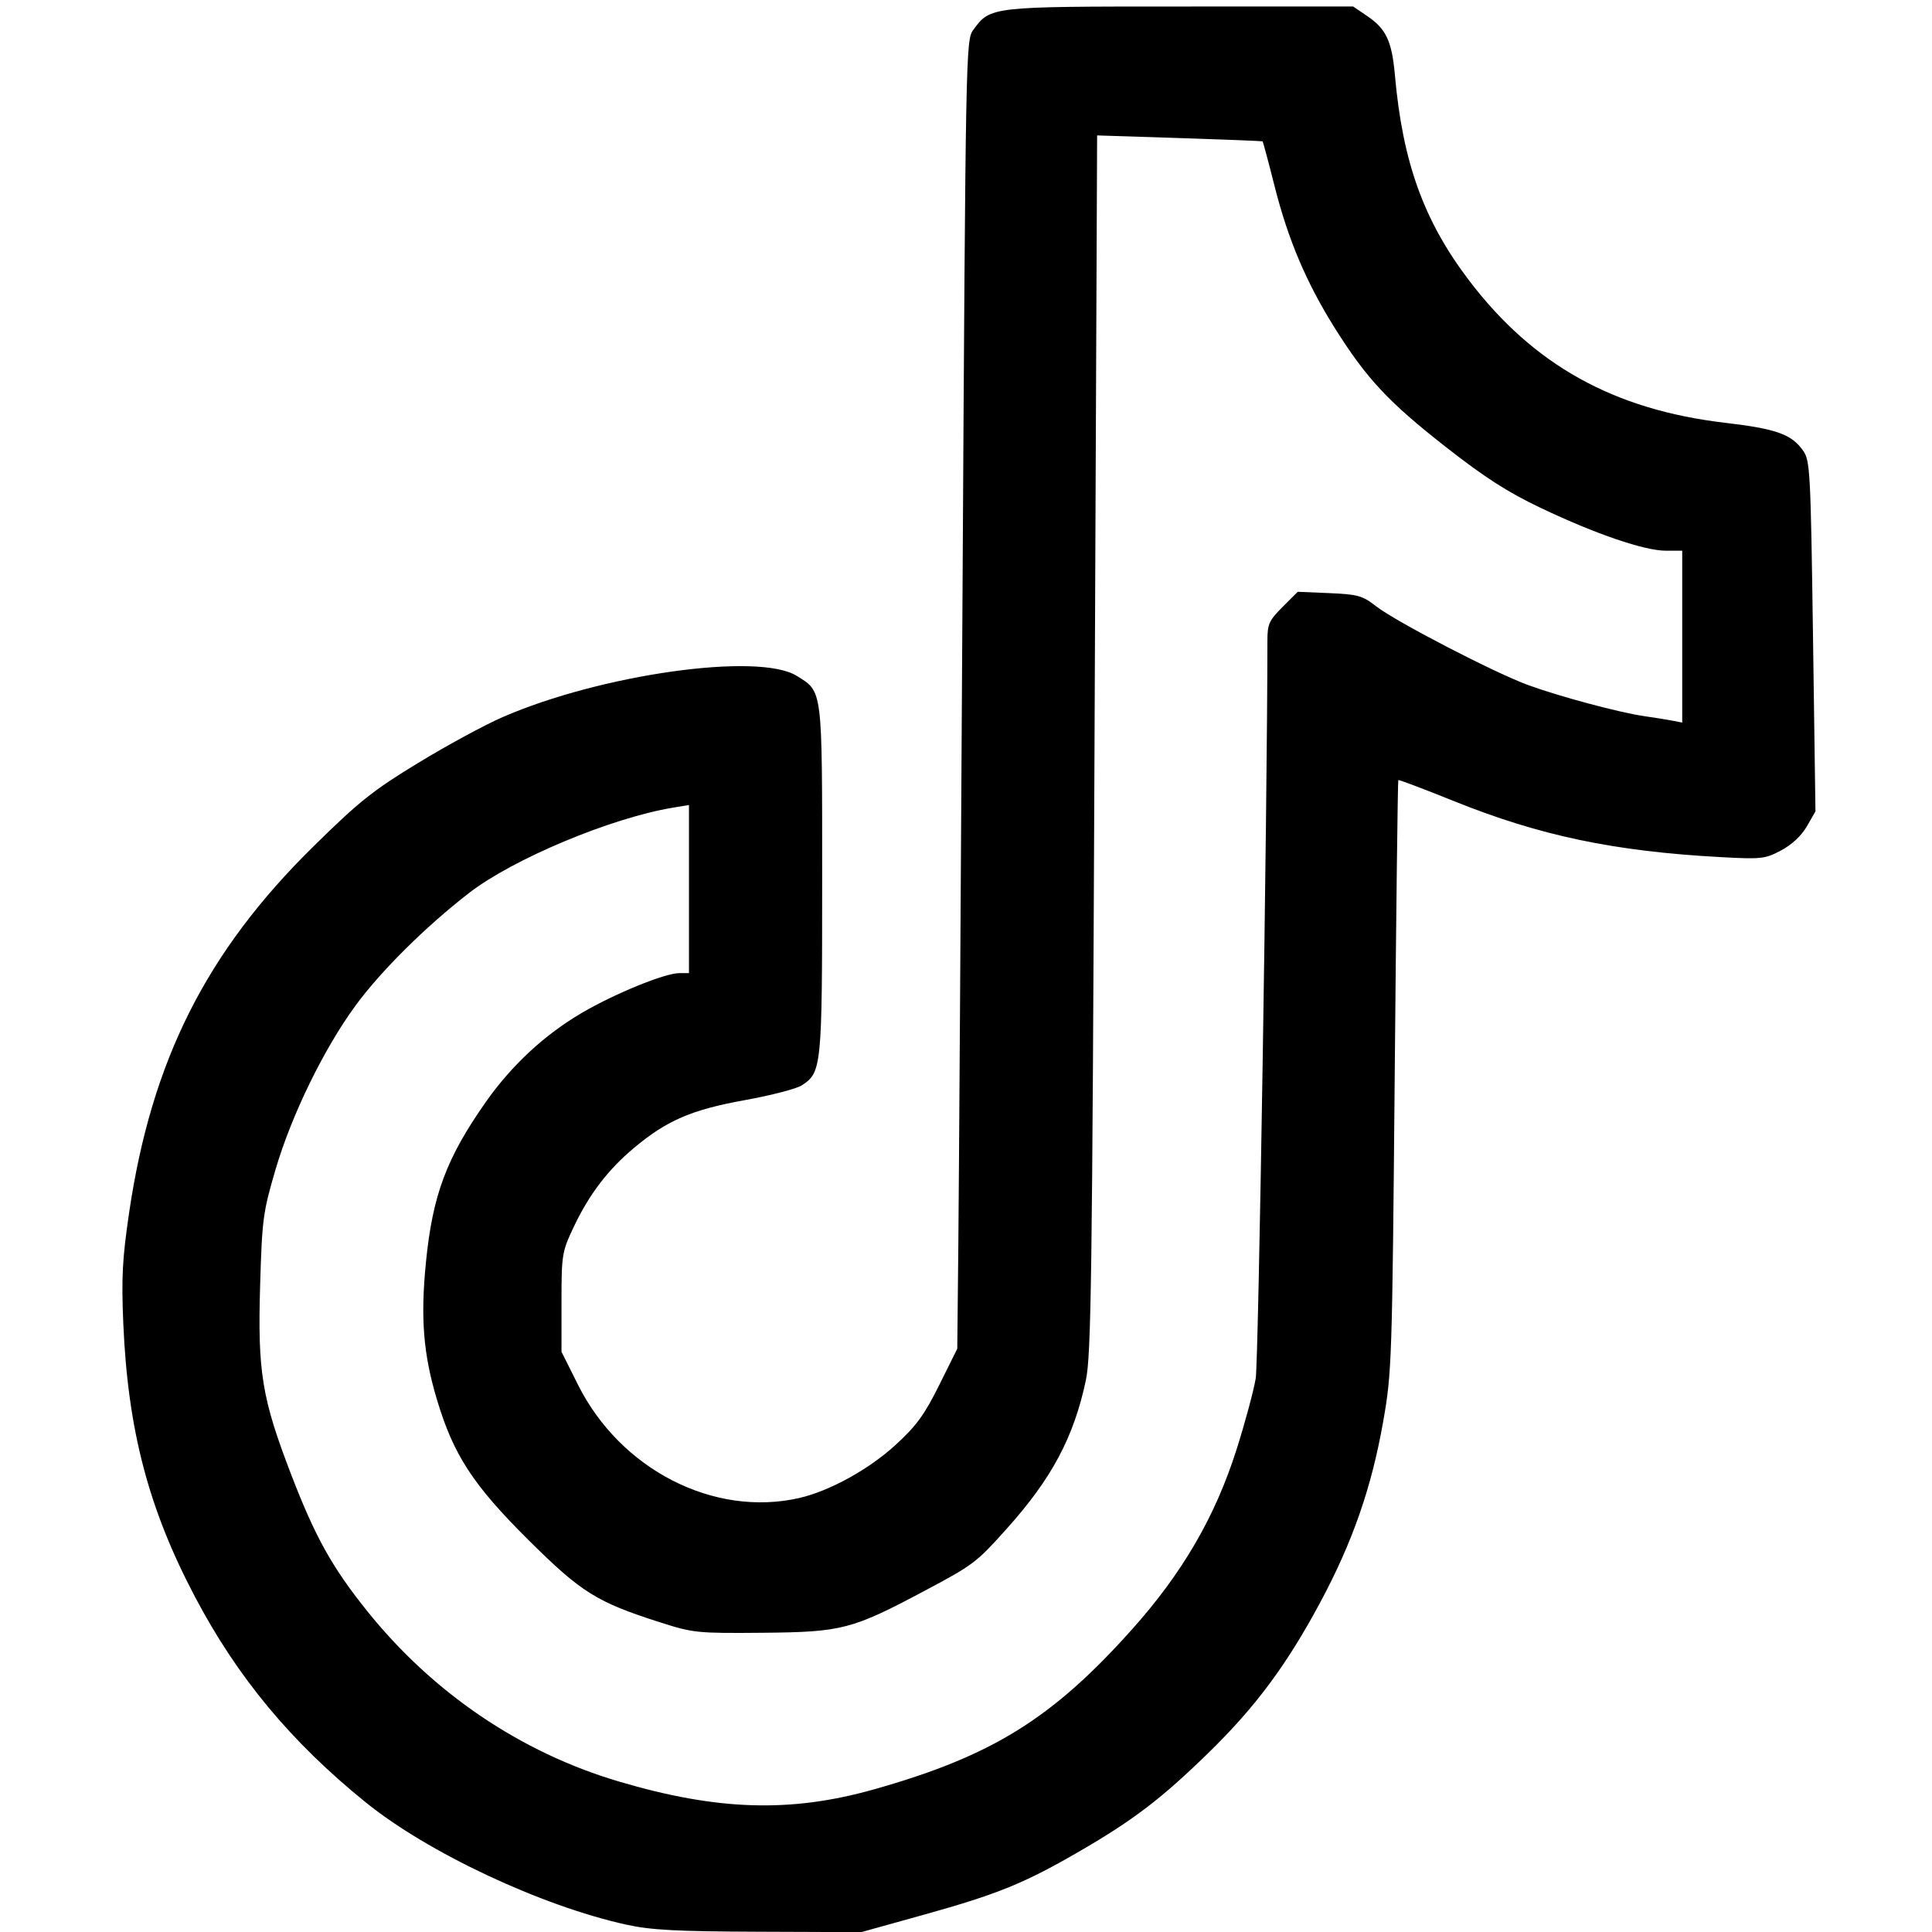
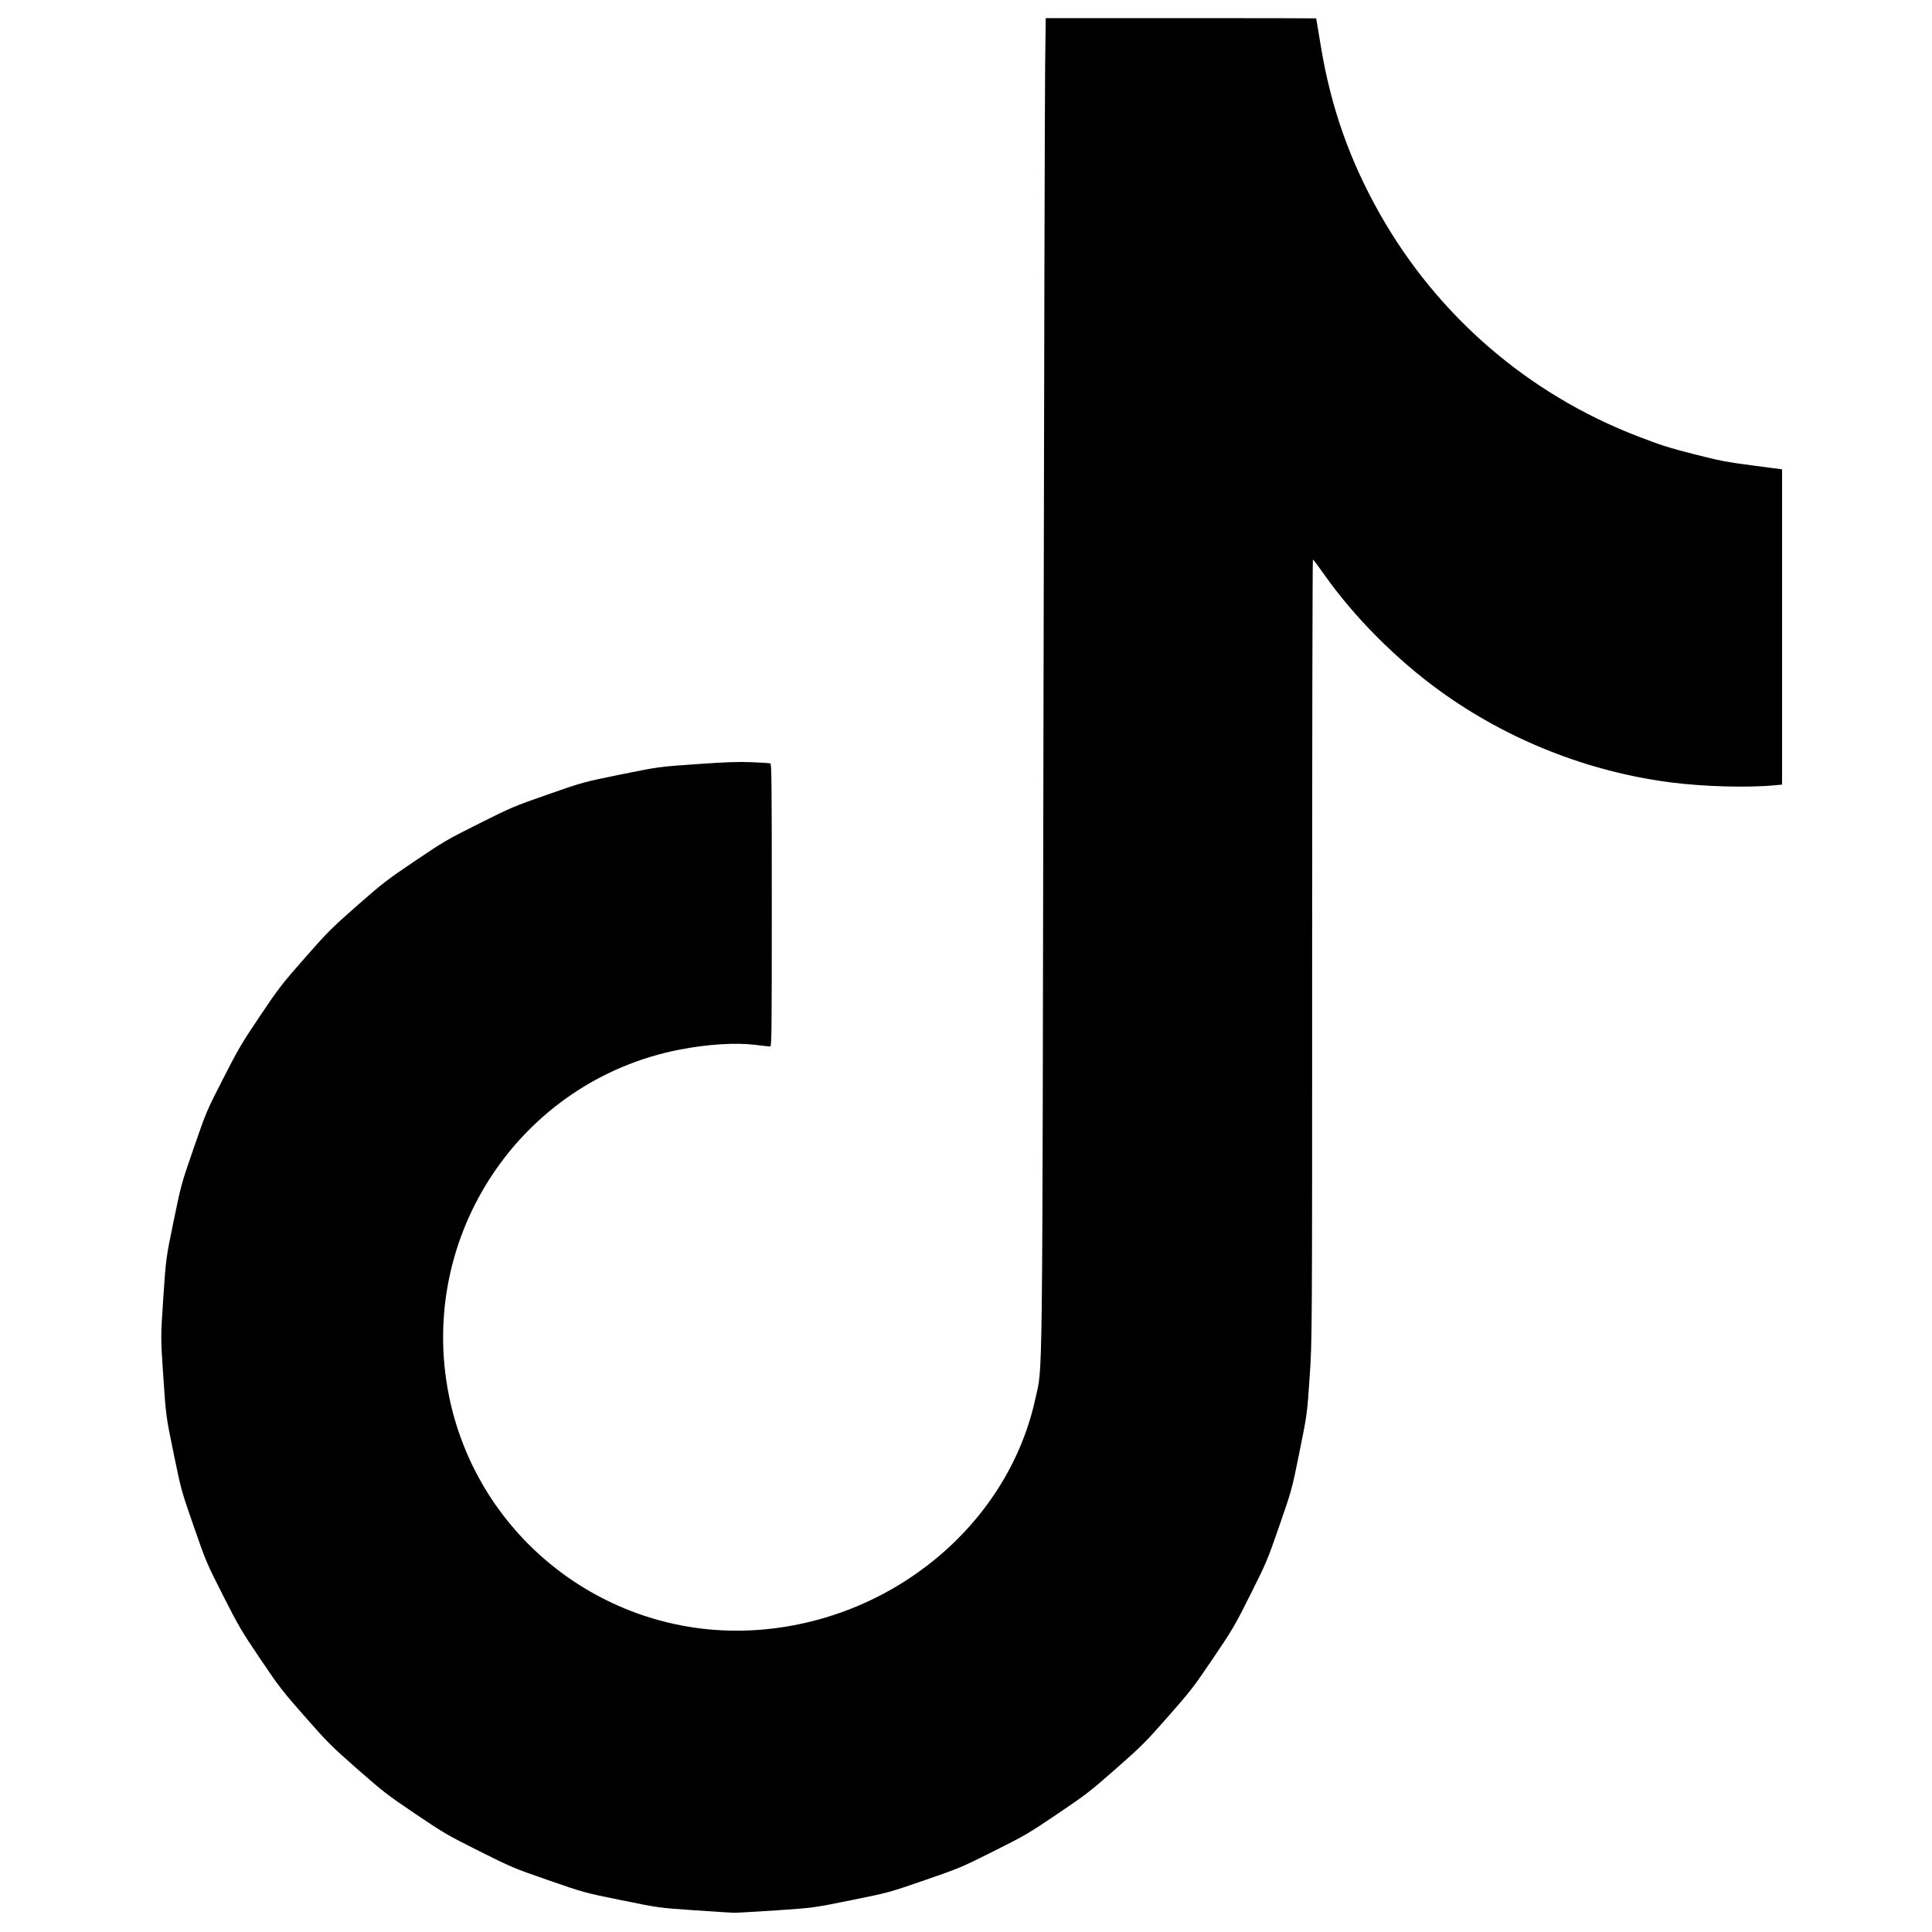
- <svg xmlns="http://www.w3.org/2000/svg" version="1.1" id="svg2" width="1600" height="1600" viewBox="0 0 1600 1600">
+ <svg xmlns="http://www.w3.org/2000/svg" version="1.1" id="svg2" width="2560" height="2560" viewBox="0 0 2560 2560">
  <defs id="defs6" />
  <g id="g8">
-     <path style="fill:#000000;stroke-width:3.152" d="m 518.572,1593.896 c -70.502,-15.57 -164.197,-59.566 -215.781,-101.323 -61.794,-50.021 -106.083,-103.336 -141.277,-170.069 -38.559,-73.112 -55.651,-138.315 -59.413,-226.656 -1.61,-37.811 -0.768,-53.674 4.882,-91.91 18.557,-125.598 63.817,-215.562 152.248,-302.632 38.133,-37.546 49.408,-46.547 86.97,-69.43 23.736,-14.461 55.212,-31.536 69.945,-37.945 81.776,-35.573 211.912,-53.867 243.6,-34.245 21.669,13.419 21.135,9.154 21.135,168.8 0,155.379 -0.415,159.591 -16.794,170.323 -4.326,2.835 -25.503,8.34 -47.059,12.234 -44.199,7.985 -64.577,16.739 -91.757,39.42 -21.779,18.174 -37.423,38.695 -50.298,65.979 -9.581,20.303 -9.958,22.653 -9.967,62.072 v 40.971 l 13.659,27.315 c 35.165,70.323 112.669,109.966 183.316,93.767 25.012,-5.735 57.602,-23.706 79.681,-43.938 17.275,-15.829 23.932,-24.956 36.143,-49.547 l 14.967,-30.144 0.876,-85.396 c 0.482,-46.968 2.05,-290.78 3.484,-541.806 2.552,-446.627 2.741,-456.591 8.803,-464.862 C 820.264,5.323 819.56,5.403 977.196,5.398 l 143.454,-0.004 11.728,7.969 c 15.581,10.587 20.329,20.756 22.831,48.898 6.432,72.317 23.977,120.819 61.567,170.199 53.175,69.853 119.635,106.805 211.595,117.646 42.894,5.057 55.35,9.505 64.935,23.189 5.745,8.202 6.224,17.232 8.142,153.688 l 2.037,144.974 -7.105,12.37 c -4.426,7.705 -12.454,15.214 -21.288,19.912 -13.372,7.111 -16.252,7.429 -50.426,5.57 -87.924,-4.785 -149.403,-17.697 -220.374,-46.282 -25.003,-10.071 -45.826,-17.944 -46.274,-17.496 -0.448,0.448 -1.788,110.704 -2.979,245.013 -2.097,236.53 -2.395,245.511 -9.506,285.999 -9.643,54.902 -25.431,100.221 -52.416,150.448 -27.862,51.861 -53.708,86.556 -92.889,124.688 -38.469,37.439 -61.36,54.923 -105.476,80.564 -46.112,26.801 -68.301,35.86 -129.695,52.952 l -51.763,14.41 -84.751,-0.321 c -68.524,-0.259 -89.578,-1.387 -109.963,-5.889 z M 723.543,1481.948 c 97.875,-27.578 147.896,-58.6 214.192,-132.837 41.648,-46.636 68.675,-93.181 86.294,-148.61 7.001,-22.025 14.157,-48.554 15.902,-58.955 2.365,-14.094 9.659,-474.31 9.683,-610.994 0,-13.685 1.359,-16.697 12.564,-27.902 l 12.561,-12.561 26.178,1.113 c 23.592,1.003 27.41,2.074 38.653,10.835 16.375,12.762 97.862,55.006 125.932,65.285 25.891,9.481 75.924,22.882 96.124,25.746 7.8,1.106 18.082,2.757 22.849,3.668 l 8.667,1.658 v -71.162 -71.162 h -13.591 c -17.703,0 -58.047,-13.786 -103.318,-35.305 -27.58,-13.11 -46.437,-25.211 -78.973,-50.68 -47.466,-37.157 -65.516,-56.497 -91.82,-98.384 -23.516,-37.447 -38.694,-73.221 -49.913,-117.644 -5.054,-20.013 -9.516,-36.645 -9.914,-36.959 -0.398,-0.315 -31.391,-1.557 -68.873,-2.76 l -68.149,-2.188 -2.153,503.667 c -1.895,443.375 -2.754,506.496 -7.175,527.304 -10.026,47.186 -28.209,81.289 -65.533,122.914 -25.219,28.125 -27.47,29.828 -67.759,51.27 -60.391,32.141 -68.613,34.282 -133.943,34.879 -54.53,0.499 -57.828,0.168 -85.093,-8.542 -52.822,-16.873 -65.438,-24.747 -109.088,-68.082 -46.151,-45.818 -62.246,-70.51 -76.056,-116.68 -11.245,-37.595 -13.619,-67.344 -9.052,-113.458 5.512,-55.66 16.961,-86.33 49.559,-132.757 21.324,-30.37 48.602,-55.694 79.504,-73.808 27.342,-16.027 68.843,-32.957 80.79,-32.957 h 7.981 v -69.612 -69.612 l -13.394,2.224 c -51.29,8.517 -132.368,42.468 -168.822,70.693 -35.825,27.738 -72.968,64.583 -93.923,93.169 -26.085,35.583 -52.932,90.557 -66.146,135.446 -10.479,35.596 -11.235,41.246 -12.857,96.124 -2.13,72.065 1.441,93.793 25.822,157.118 19.787,51.392 33.631,76.278 62.498,112.345 54.565,68.173 127.339,117.503 208.935,141.627 81.447,24.08 141.916,25.952 210.857,6.526 z" id="path1261" />
-     <path style="fill:#000000;stroke-width:1.333" id="path725" d="" />
+     <path style="fill:#000000;stroke-width:1.333" d="m 918.667,2531.128 c -46,-3.203 -46,-3.203 -95.333,-13.254 C 774,2507.823 774,2507.823 726.667,2491.417 c -46.12,-15.985 -48.471,-16.974 -91.708,-38.602 -42.269,-21.144 -46.285,-23.488 -84.667,-49.405 -37.596,-25.388 -42.759,-29.379 -77.157,-59.642 -34.321,-30.196 -39.09,-34.963 -69.124,-69.1 -30.081,-34.19 -34.082,-39.369 -59.234,-76.667 -25.097,-37.216 -28.523,-43.054 -49.222,-83.876 -21.909,-43.209 -22.499,-44.599 -38.776,-91.395 -16.528,-47.519 -16.528,-47.519 -26.682,-96.79 -10.153,-49.272 -10.153,-49.272 -13.701,-101.514 -3.547,-52.242 -3.547,-52.242 -0.022,-104.667 3.525,-52.425 3.525,-52.425 13.638,-101.495 10.104,-49.027 10.128,-49.114 26.763,-97.247 16.602,-48.039 16.713,-48.3 38.813,-91.596 20.272,-39.714 24.449,-46.818 48.954,-83.242 25.109,-37.323 28.841,-42.152 59.457,-76.952 30.457,-34.619 35.133,-39.298 69.129,-69.187 33.902,-29.807 39.288,-33.965 76.718,-59.237 38.334,-25.882 42.387,-28.246 84.871,-49.516 43.151,-21.603 46.146,-22.87 91.282,-38.63 46.667,-16.294 46.667,-16.294 96.667,-26.462 50,-10.168 50,-10.168 100,-13.649 39.525,-2.751 54.835,-3.298 73.078,-2.608 12.693,0.48 23.943,1.204 25,1.61 1.661,0.637 1.922,26.146 1.922,187.928 0,167.748 -0.213,187.191 -2.055,187.191 -1.131,0 -9.98,-0.975 -19.667,-2.167 -26.219,-3.227 -63.586,-0.873 -100.579,6.335 -210.782,41.074 -348.062,247.115 -305.486,458.499 38.23,189.808 211.624,322.665 405.454,310.664 180.238,-11.159 335.113,-138.977 371.579,-306.664 9.864,-45.36 9.138,15.099 10.731,-893.333 0.784,-446.967 1.78,-840.417 2.215,-874.333 L 1385.649,24 h 179.175 c 98.546,0 179.185,0.15 179.196,0.333 0.013,0.183 2.97,17.901 6.576,39.373 13.353,79.512 38.069,149.376 77.627,219.415 76.302,135.097 196.44,238.873 341.219,294.745 31.347,12.097 42.068,15.512 75.224,23.962 34.537,8.802 42.832,10.399 77.667,14.955 l 39,5.101 v 208.865 208.865 l -9,0.861 c -36.486,3.49 -95.179,1.88 -139,-3.812 -109.667,-14.245 -215.791,-56.348 -305.333,-121.136 -57.704,-41.752 -113.475,-97.752 -152.667,-153.294 -8.067,-11.432 -15.117,-20.811 -15.667,-20.843 -0.55,-0.032 -1,232.708 -1,517.199 0,517.257 0,517.257 -3.333,566.333 -3.333,49.077 -3.333,49.077 -13.455,99.076 -10.122,50 -10.122,50 -26.601,97.542 -16.067,46.354 -17.028,48.637 -38.428,91.333 -20.87,41.638 -23.301,45.79 -49.438,84.458 -25.636,37.925 -29.665,43.14 -59.765,77.352 -30.02,34.121 -34.84,38.941 -68.961,68.961 -34.212,30.1 -39.427,34.13 -77.352,59.765 -38.686,26.15 -42.804,28.56 -84.56,49.489 -42.907,21.506 -44.959,22.369 -91.333,38.395 C 1178,2507.69 1178,2507.69 1128,2517.836 c -50,10.146 -50,10.146 -99.364,13.488 -27.15,1.838 -52.65,3.267 -56.667,3.174 -4.016,-0.092 -28.003,-1.609 -53.303,-3.371 z" id="path1259" />
  </g>
</svg>
